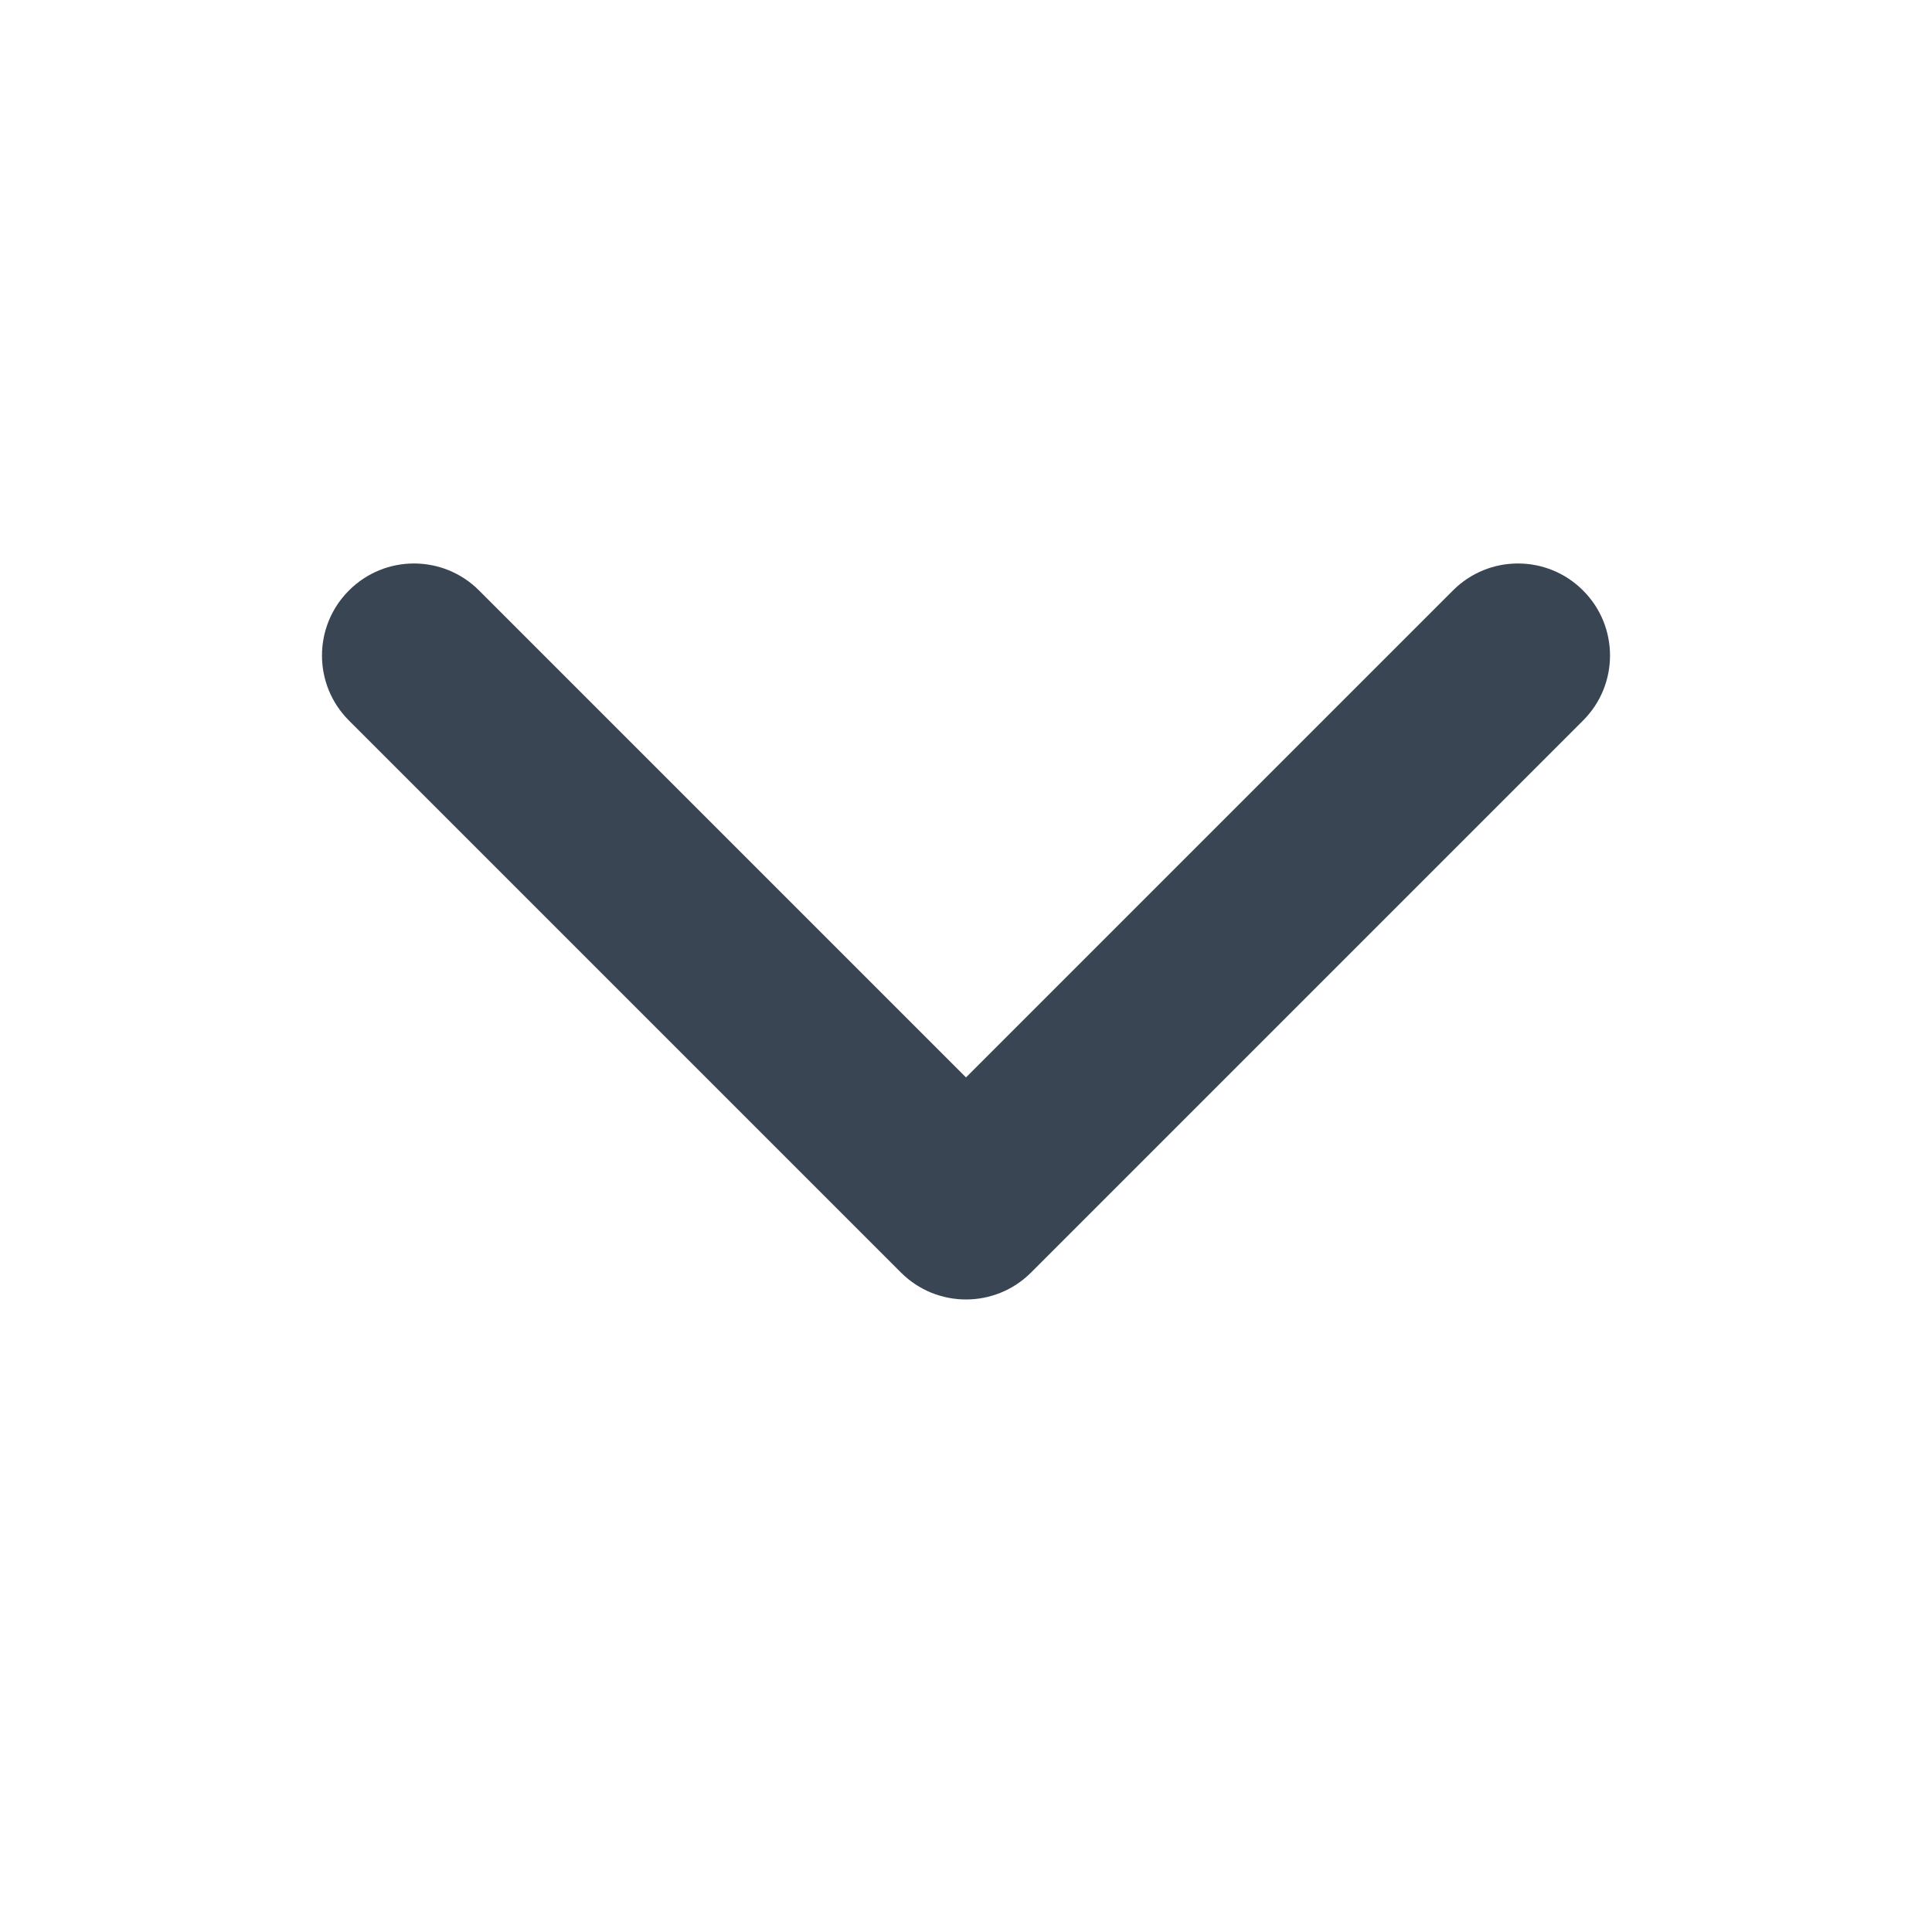
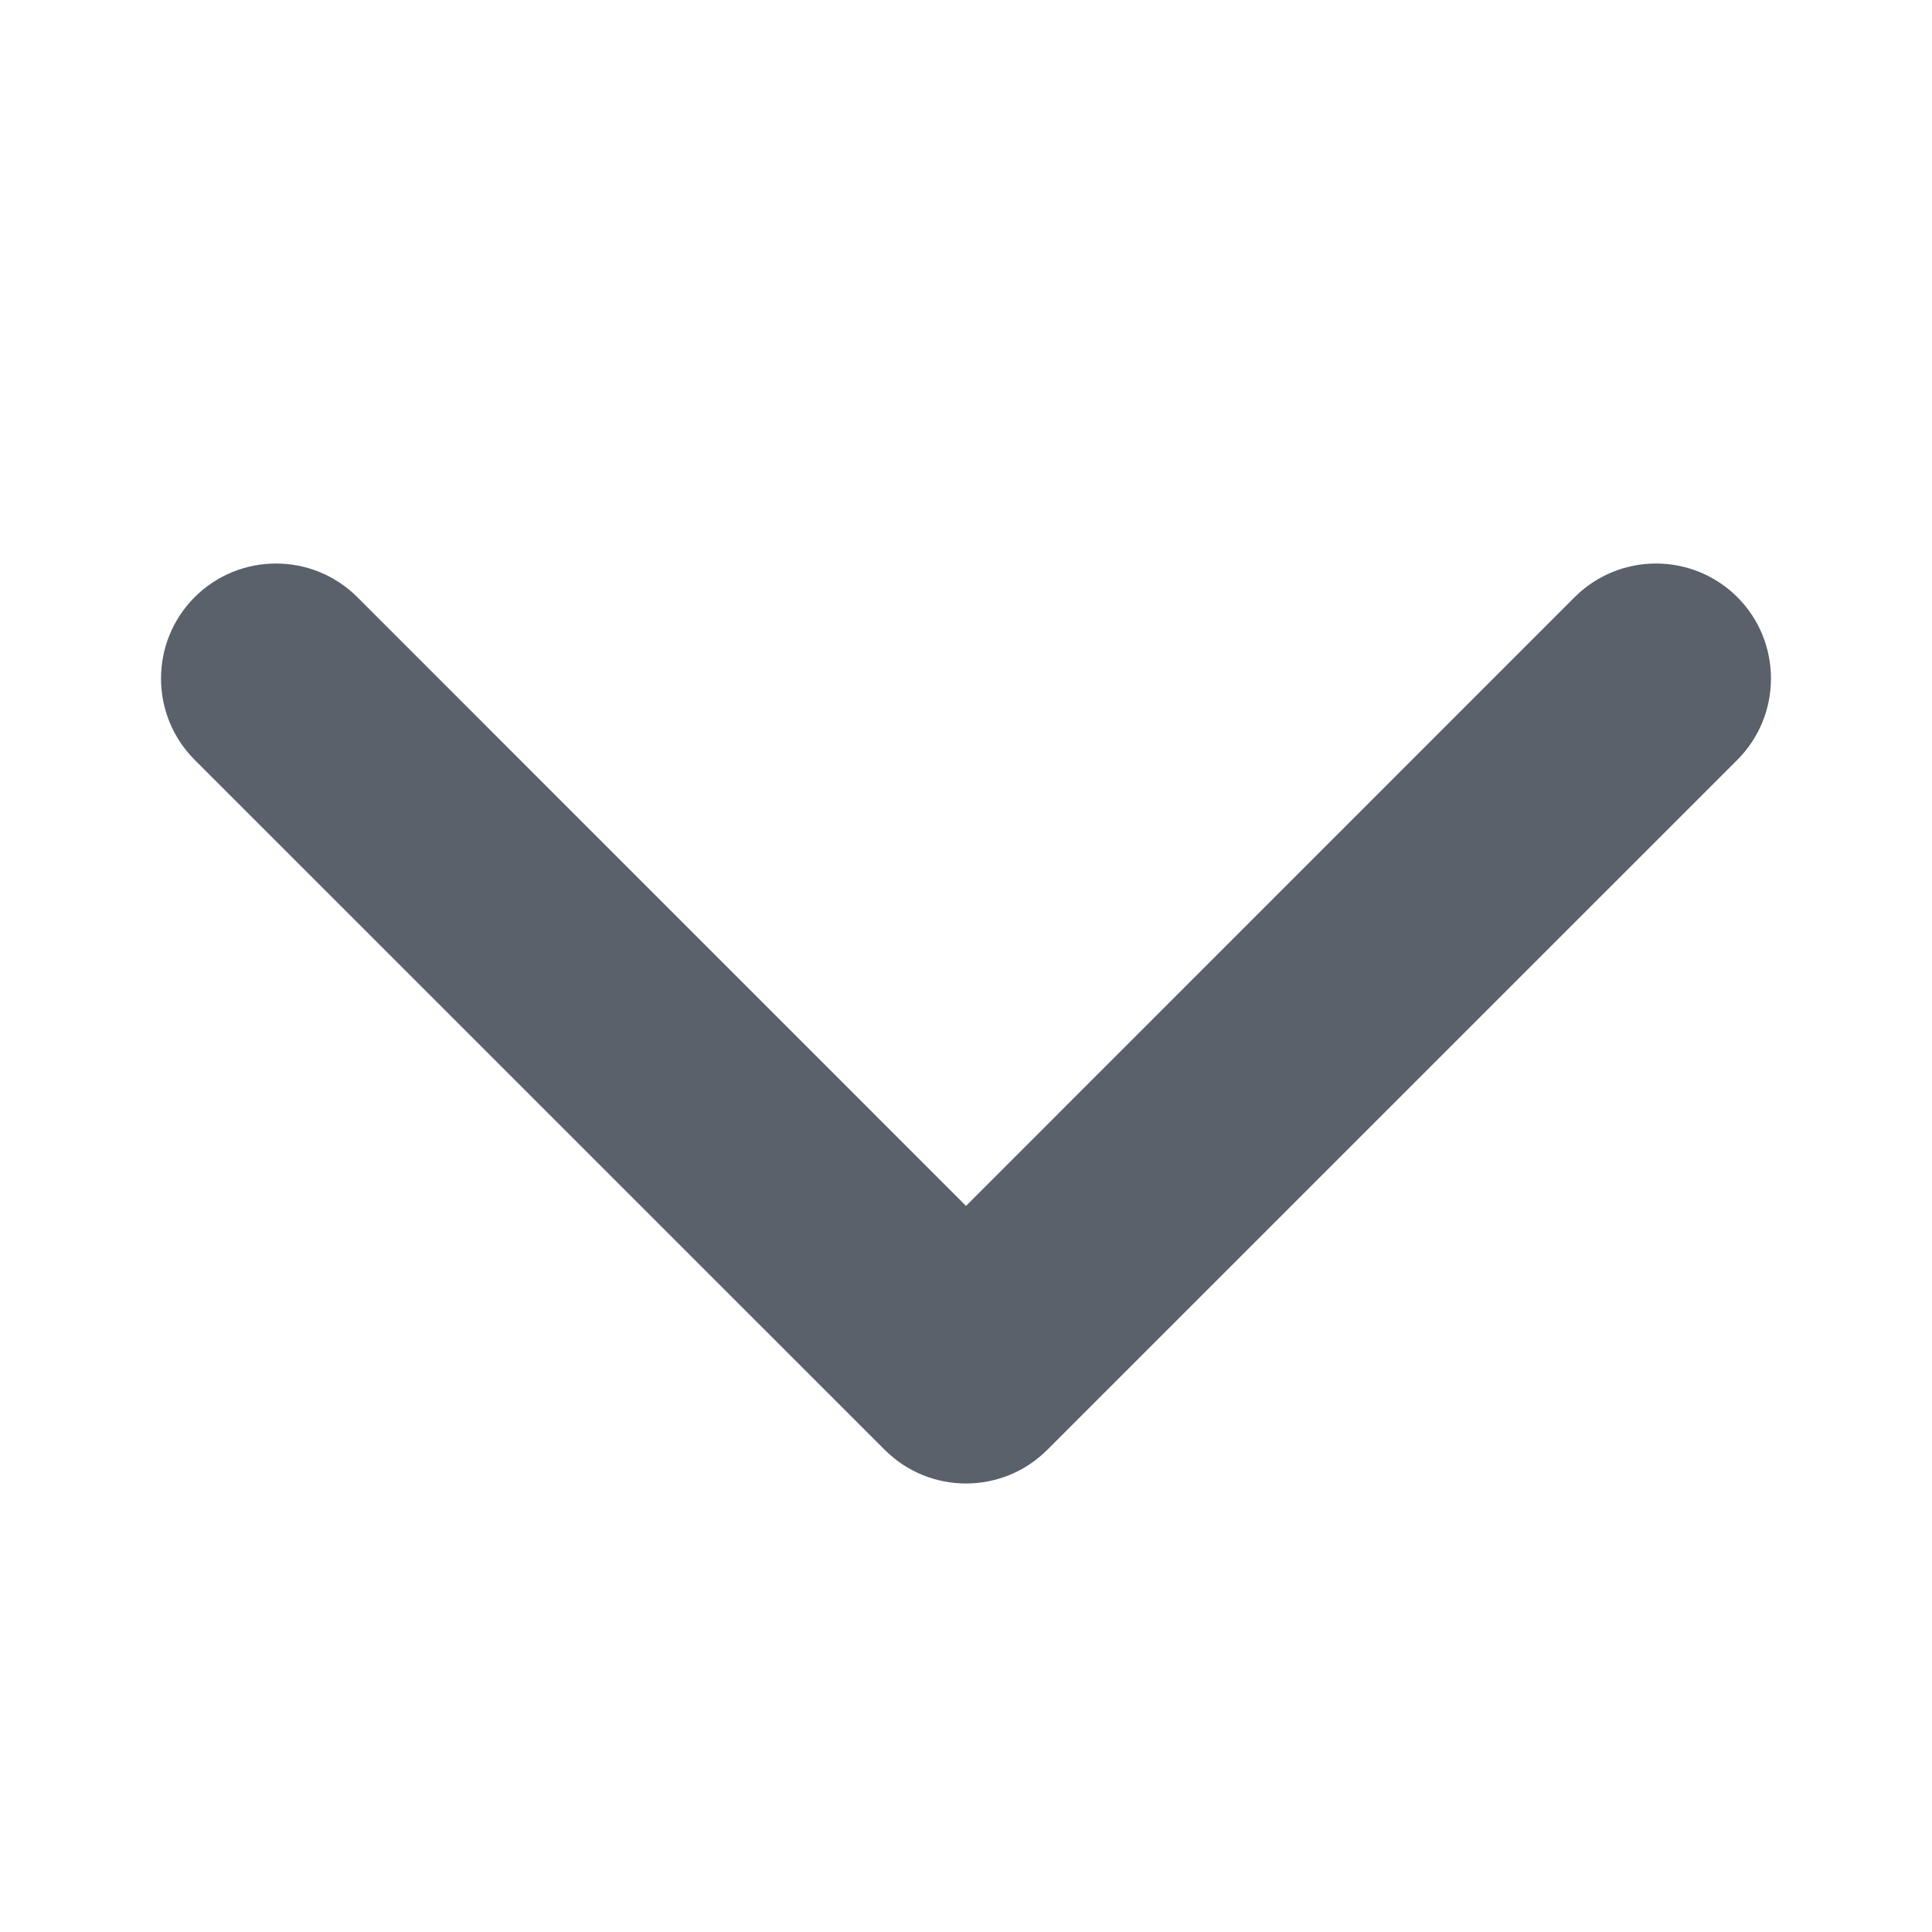
<svg xmlns="http://www.w3.org/2000/svg" width="24" height="24" viewBox="0 0 24 24">
-   <path fill="#3A4554" fill-rule="evenodd" d="M18.049,7.335 C18.495,6.888 19.219,6.888 19.665,7.335 C20.112,7.781 20.112,8.505 19.665,8.951 L12.808,15.808 C12.362,16.254 11.638,16.254 11.192,15.808 L4.335,8.951 C3.888,8.505 3.888,7.781 4.335,7.335 C4.781,6.888 5.505,6.888 5.951,7.335 L12,13.384 L18.049,7.335 Z" />
+   <path fill="#5A616B" fill-rule="evenodd" d="M19.561,7.418 C20.119,6.861 21.024,6.861 21.582,7.418 C22.139,7.976 22.139,8.881 21.582,9.439 L13.01,18.01 C12.452,18.568 11.548,18.568 10.99,18.01 L2.418,9.439 C1.861,8.881 1.861,7.976 2.418,7.418 C2.976,6.861 3.881,6.861 4.439,7.418 L12,14.98 L19.561,7.418 Z" />
</svg>
